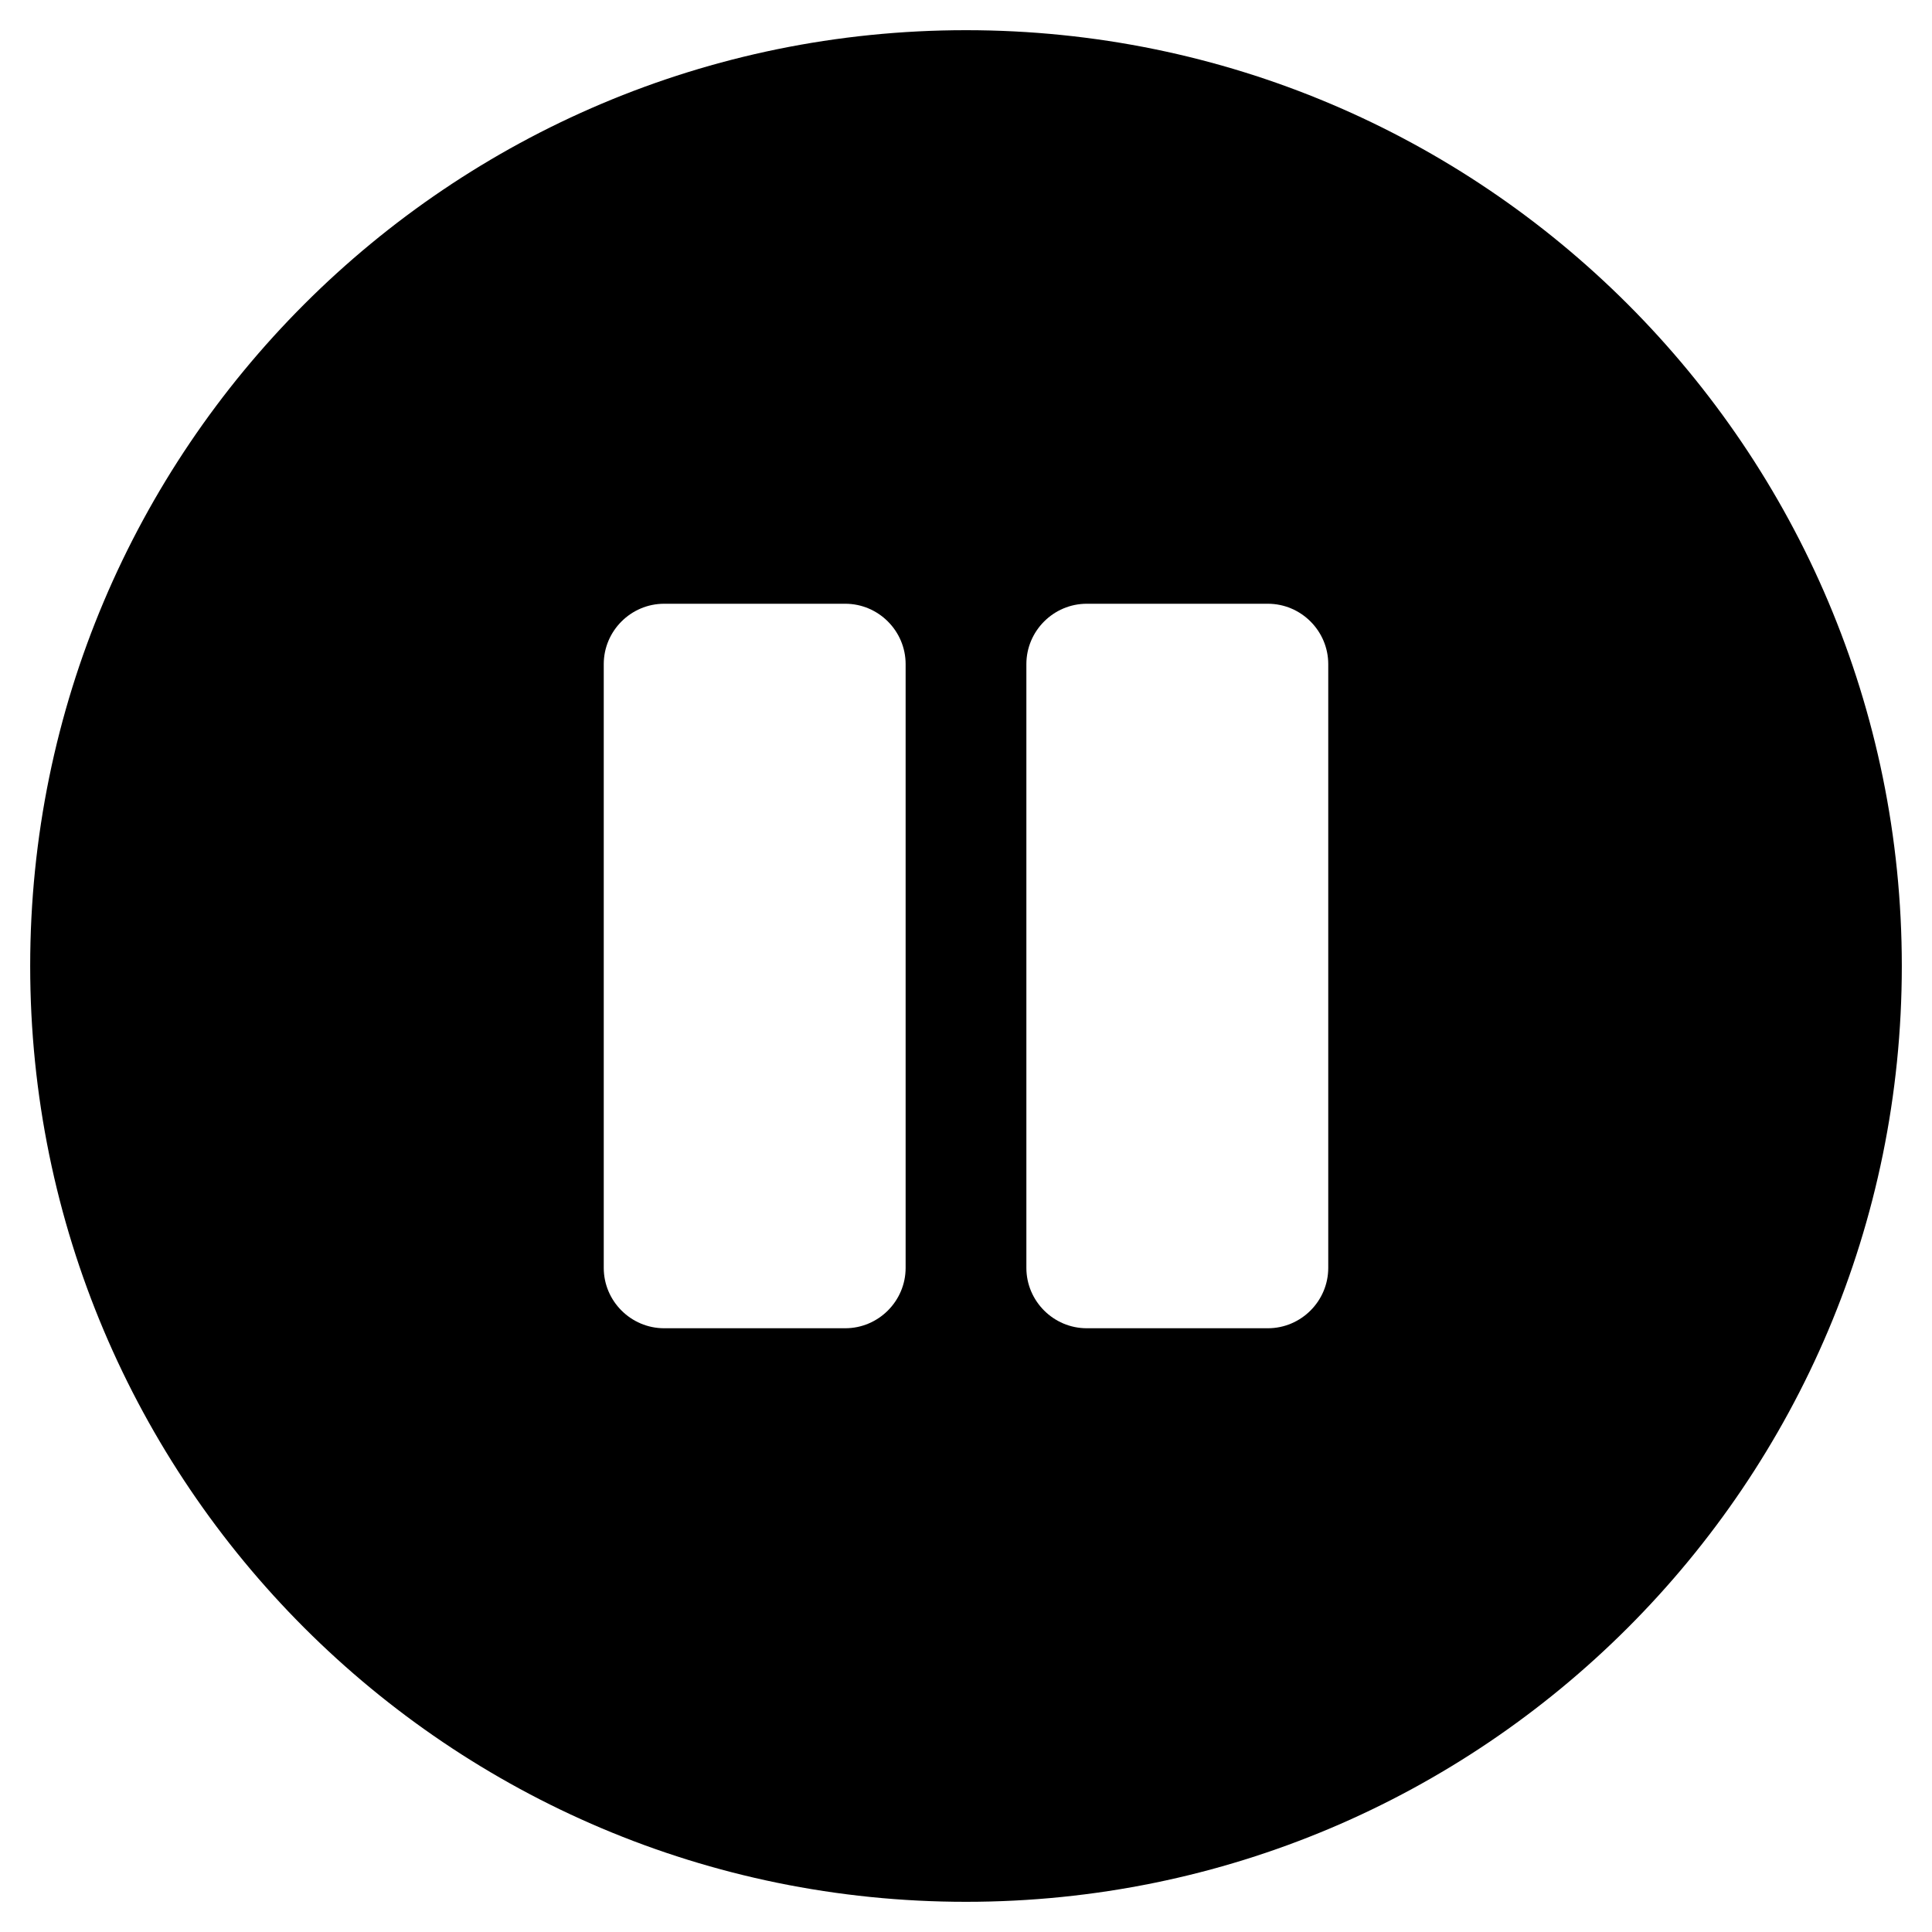
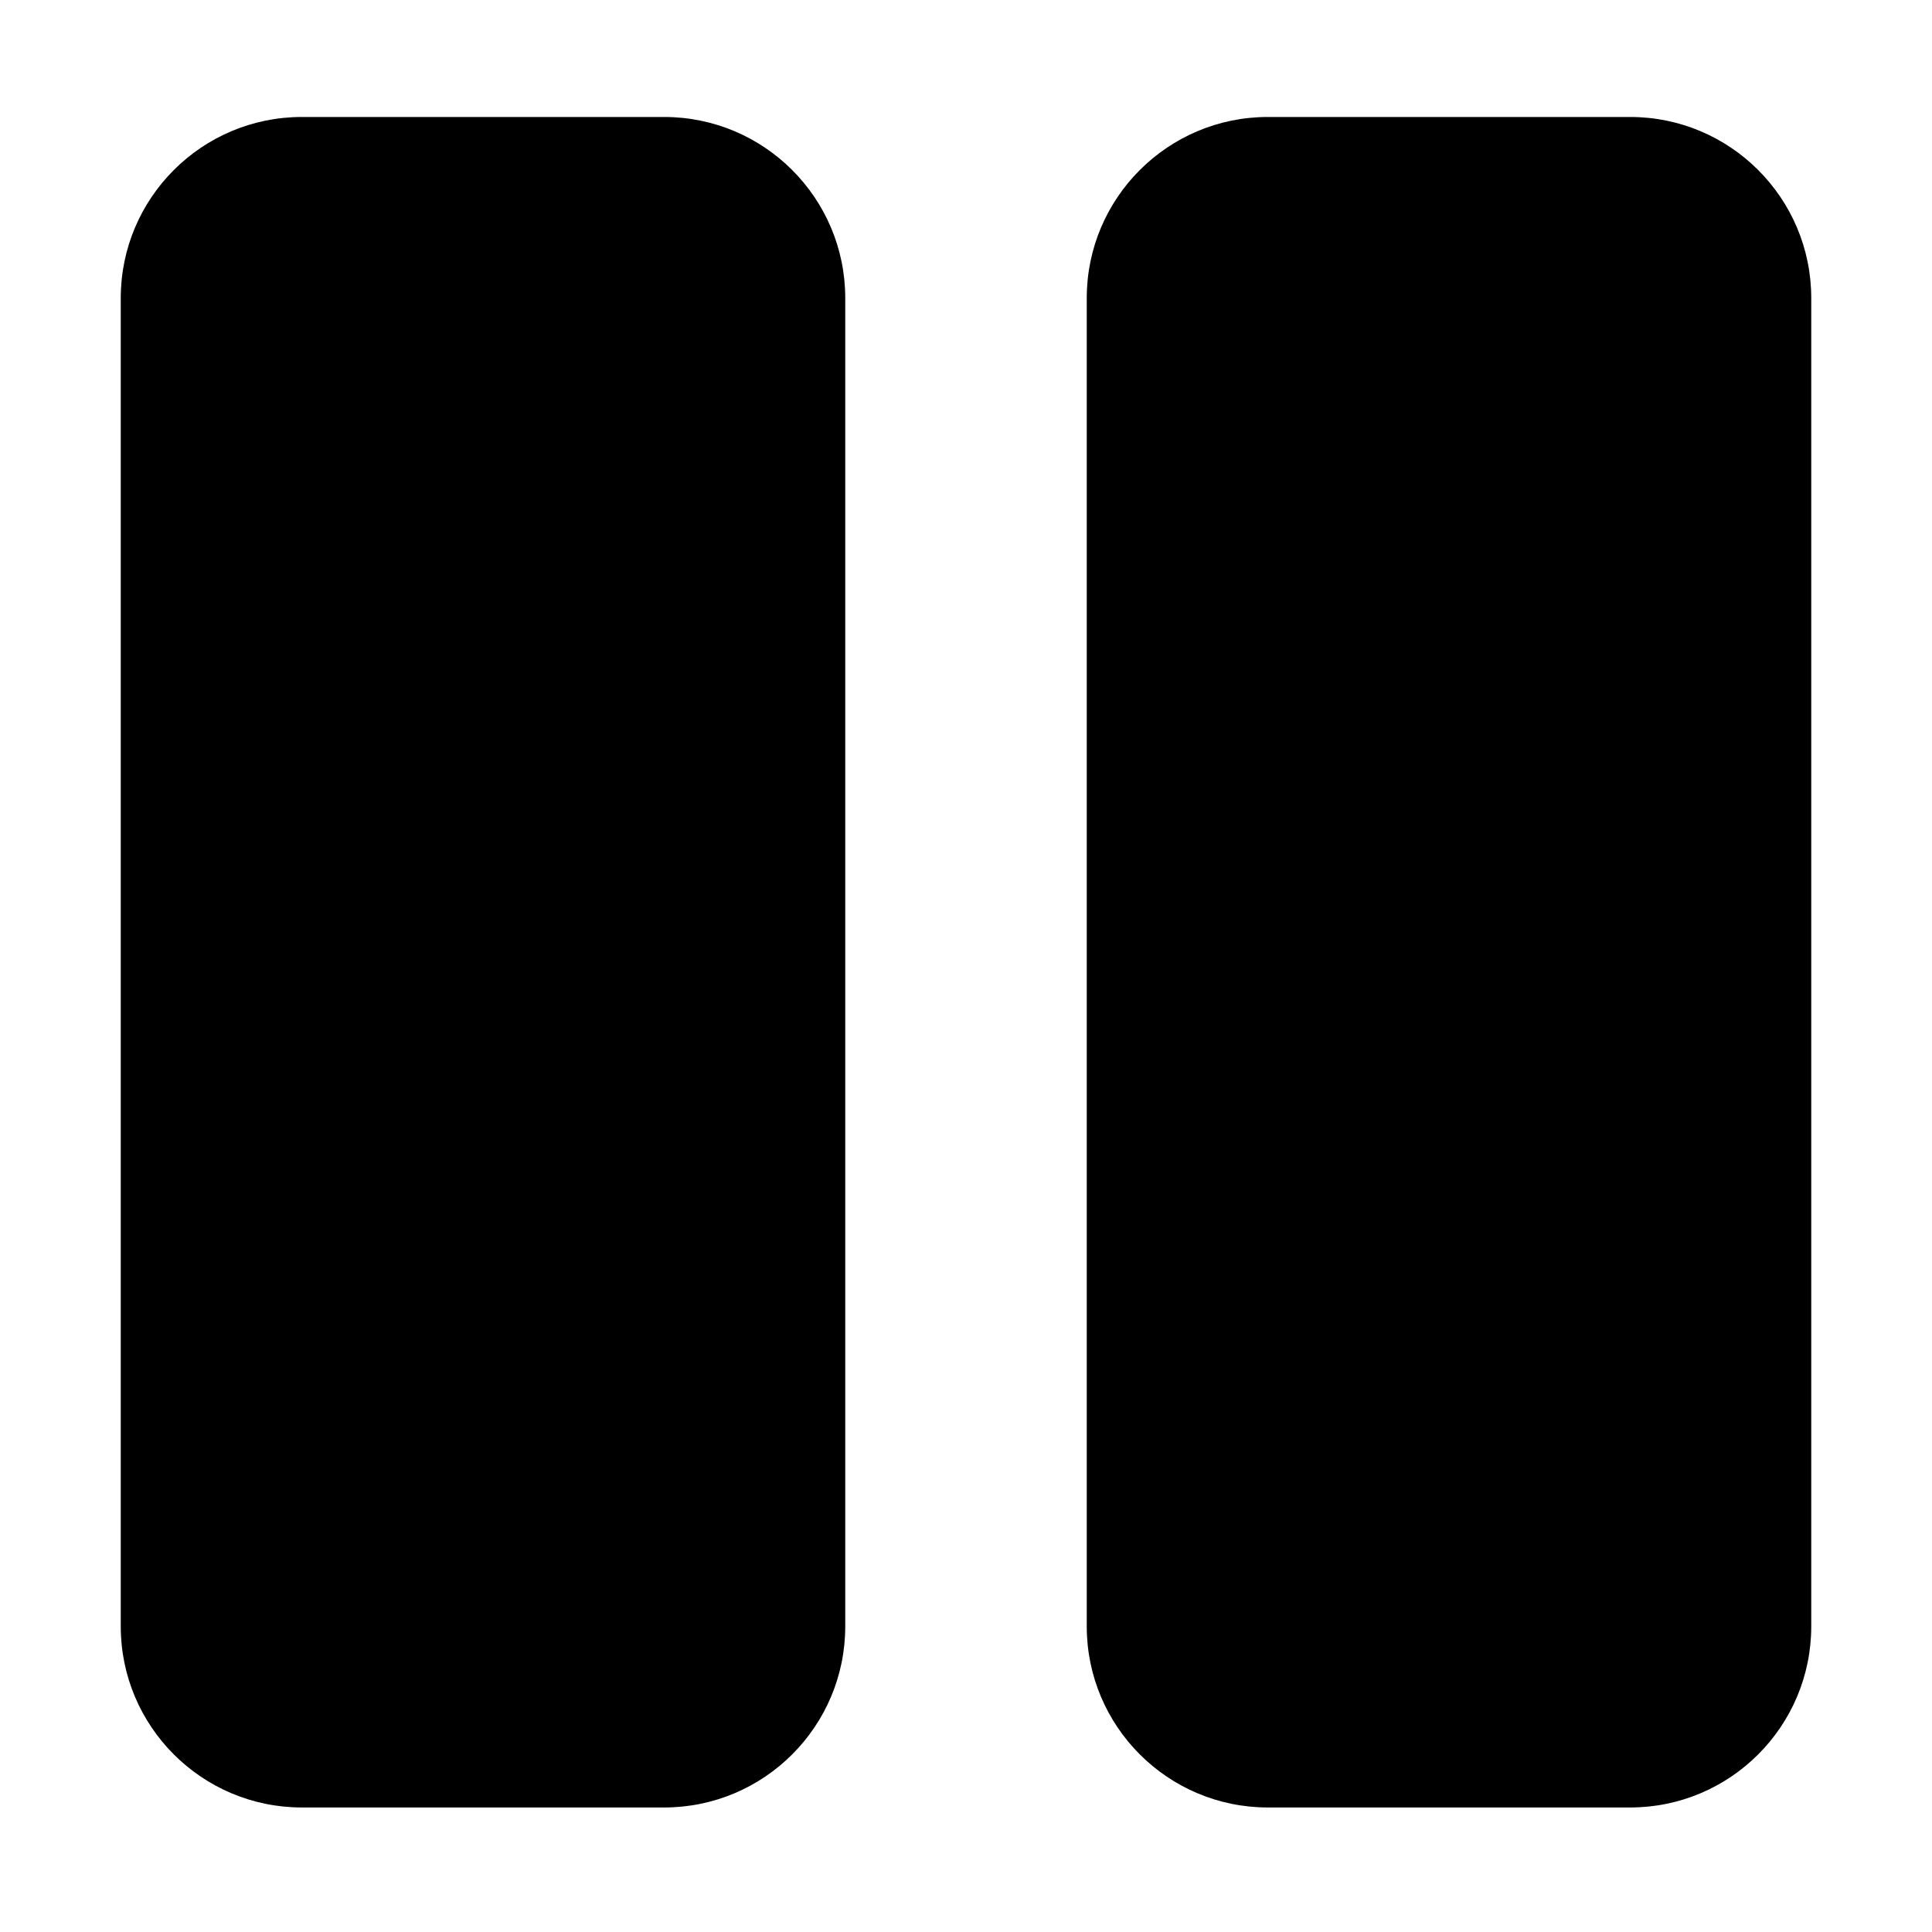
- <svg xmlns="http://www.w3.org/2000/svg" aria-hidden="true" focusable="false" data-prefix="fas" data-icon="pause-circle" class="svg-inline--fa fa-pause-circle fa-w-16" role="img" viewBox="0 0 512 512">
-   <path fill="currentColor" d="M256 8C119 8 8 119 8 256s111 248 248 248 248-111 248-248S393 8 256 8zm-16 328c0 8.8-7.2 16-16 16h-48c-8.8 0-16-7.2-16-16V176c0-8.8 7.2-16 16-16h48c8.8 0 16 7.2 16 16v160zm112 0c0 8.8-7.2 16-16 16h-48c-8.8 0-16-7.2-16-16V176c0-8.8 7.2-16 16-16h48c8.8 0 16 7.2 16 16v160z" />
+ <svg xmlns="http://www.w3.org/2000/svg" aria-hidden="true" focusable="false" data-prefix="fas" data-icon="pause" class="pause svg-inline--fa fa-pause fa-w-14" role="img" viewBox="0 0 448 512" width="20px" height="20px">
+   <path fill="currentColor" d="M144 479H48c-26.5 0-48-21.5-48-48V79c0-26.5 21.5-48 48-48h96c26.5 0 48 21.5 48 48v352c0 26.5-21.5 48-48 48zm304-48V79c0-26.5-21.5-48-48-48h-96c-26.5 0-48 21.5-48 48v352c0 26.5 21.5 48 48 48h96c26.5 0 48-21.5 48-48z" />
</svg>
